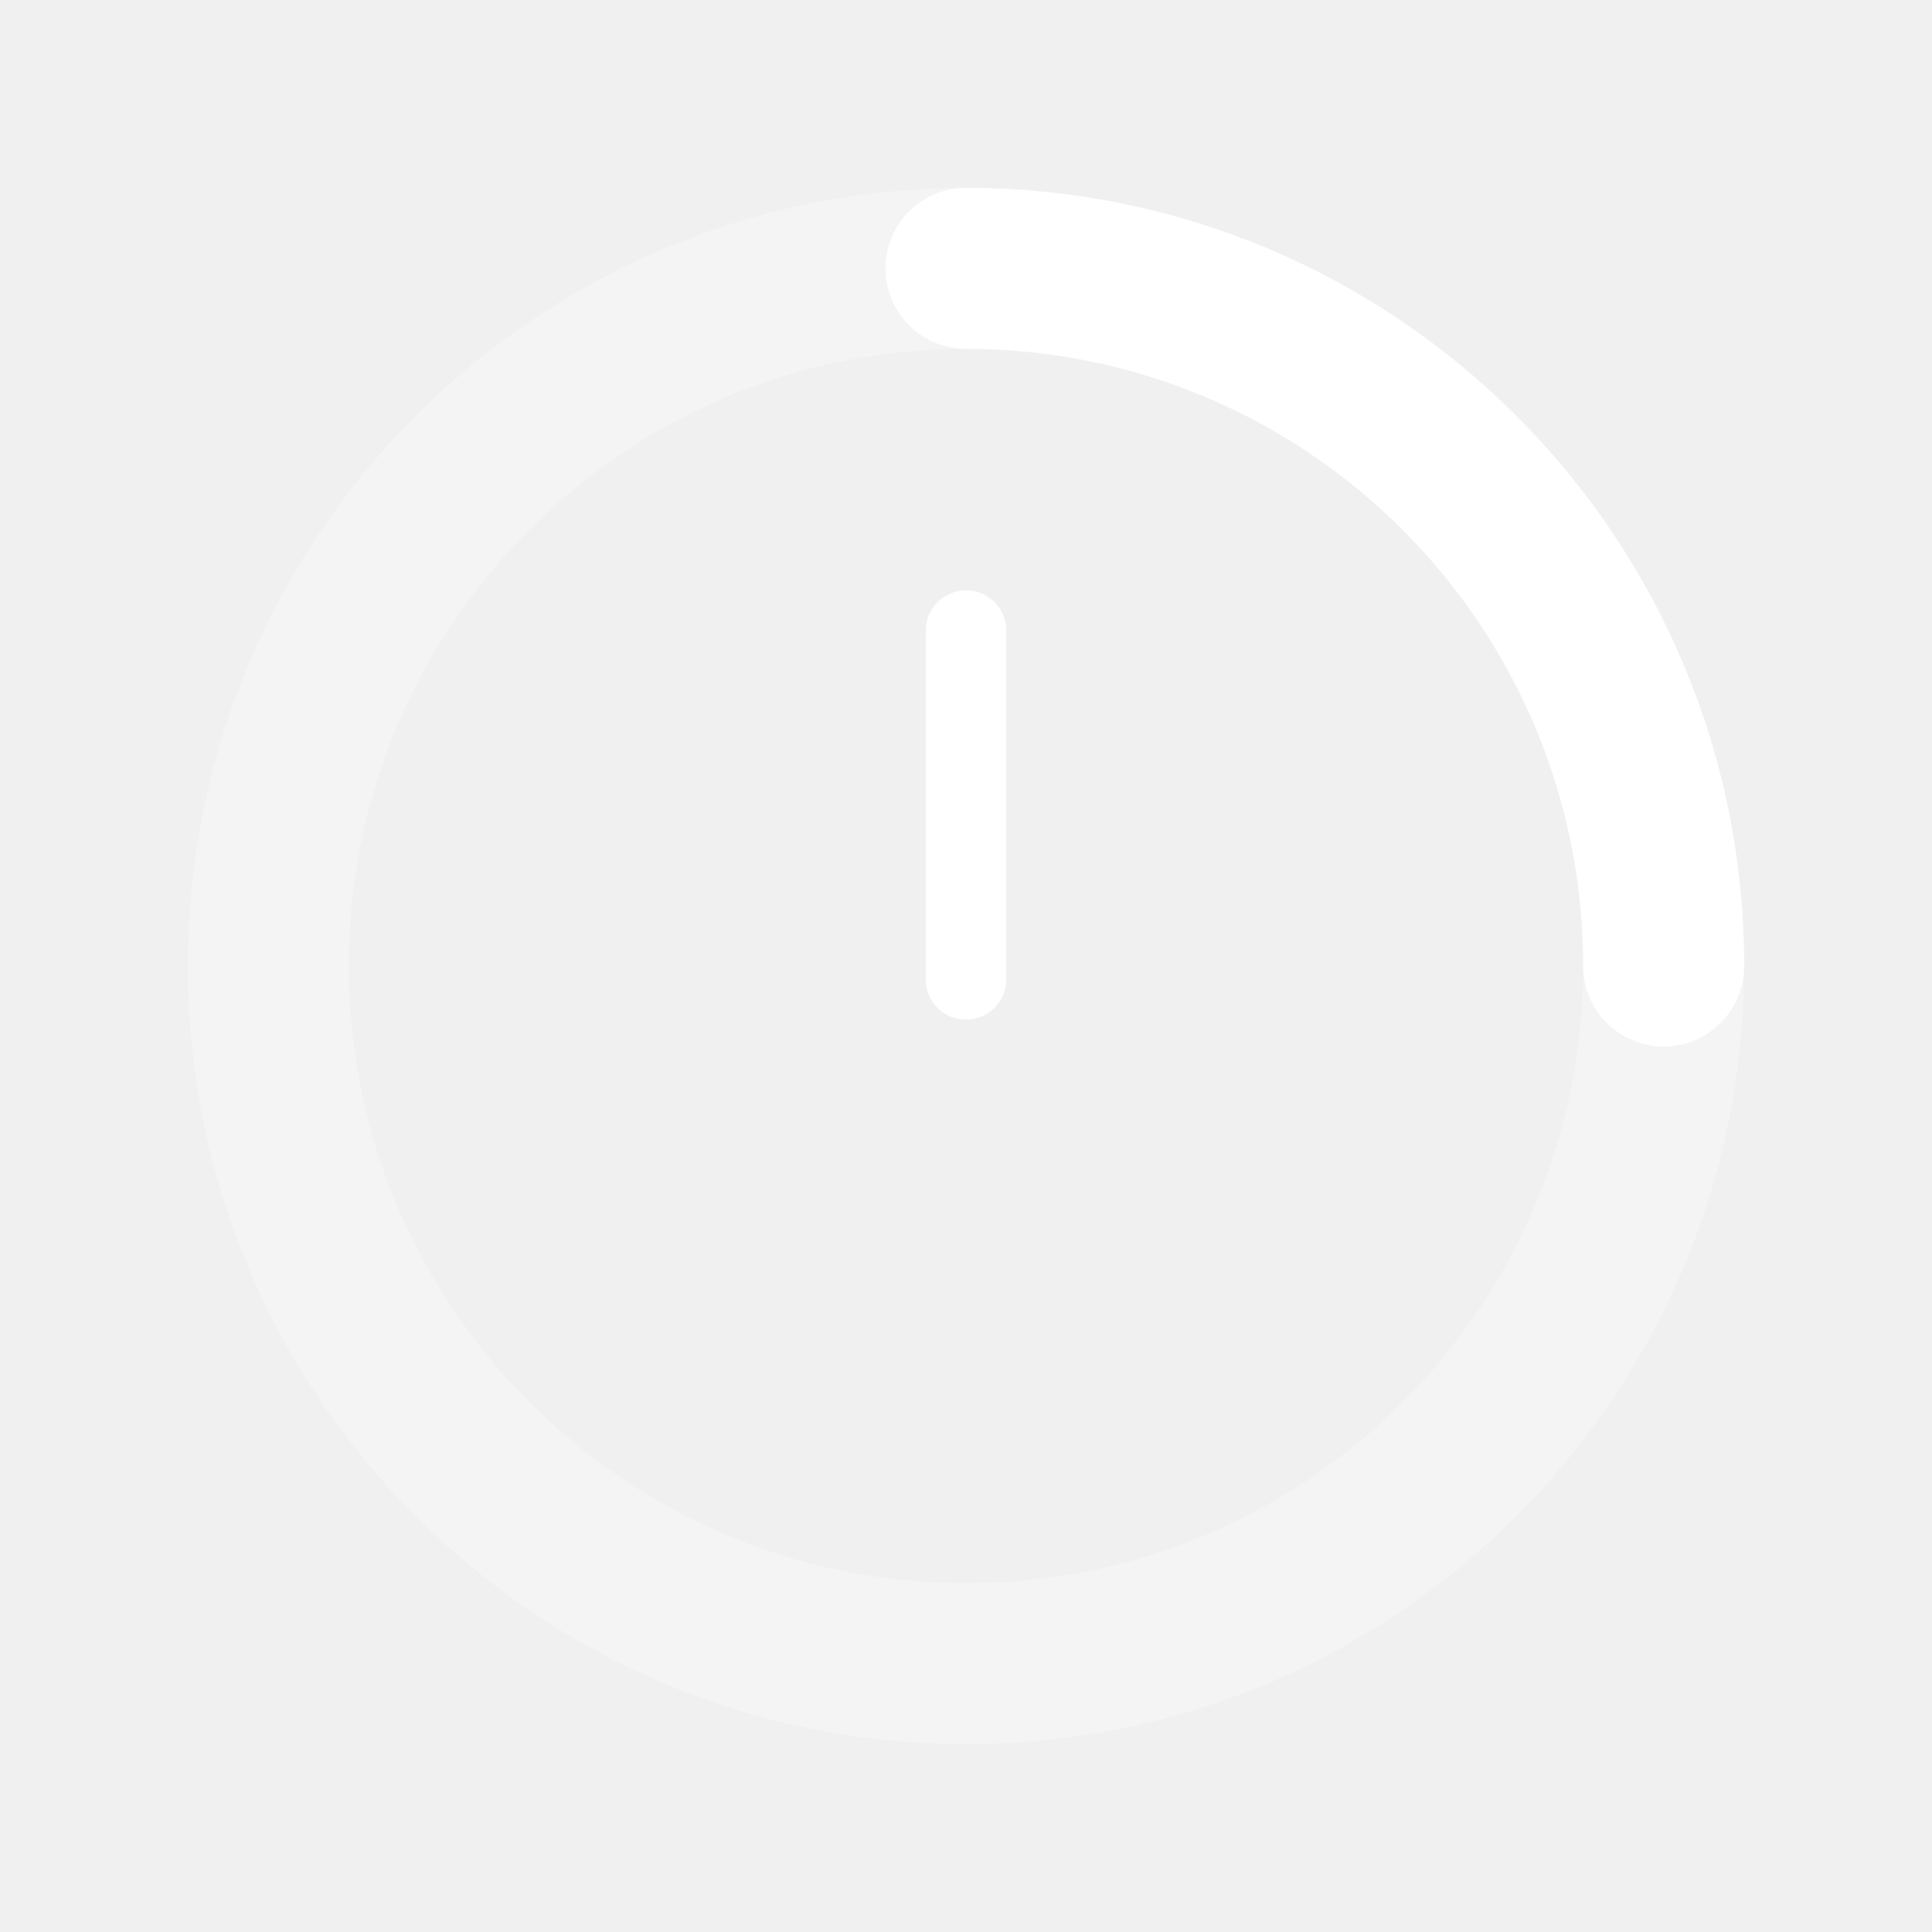
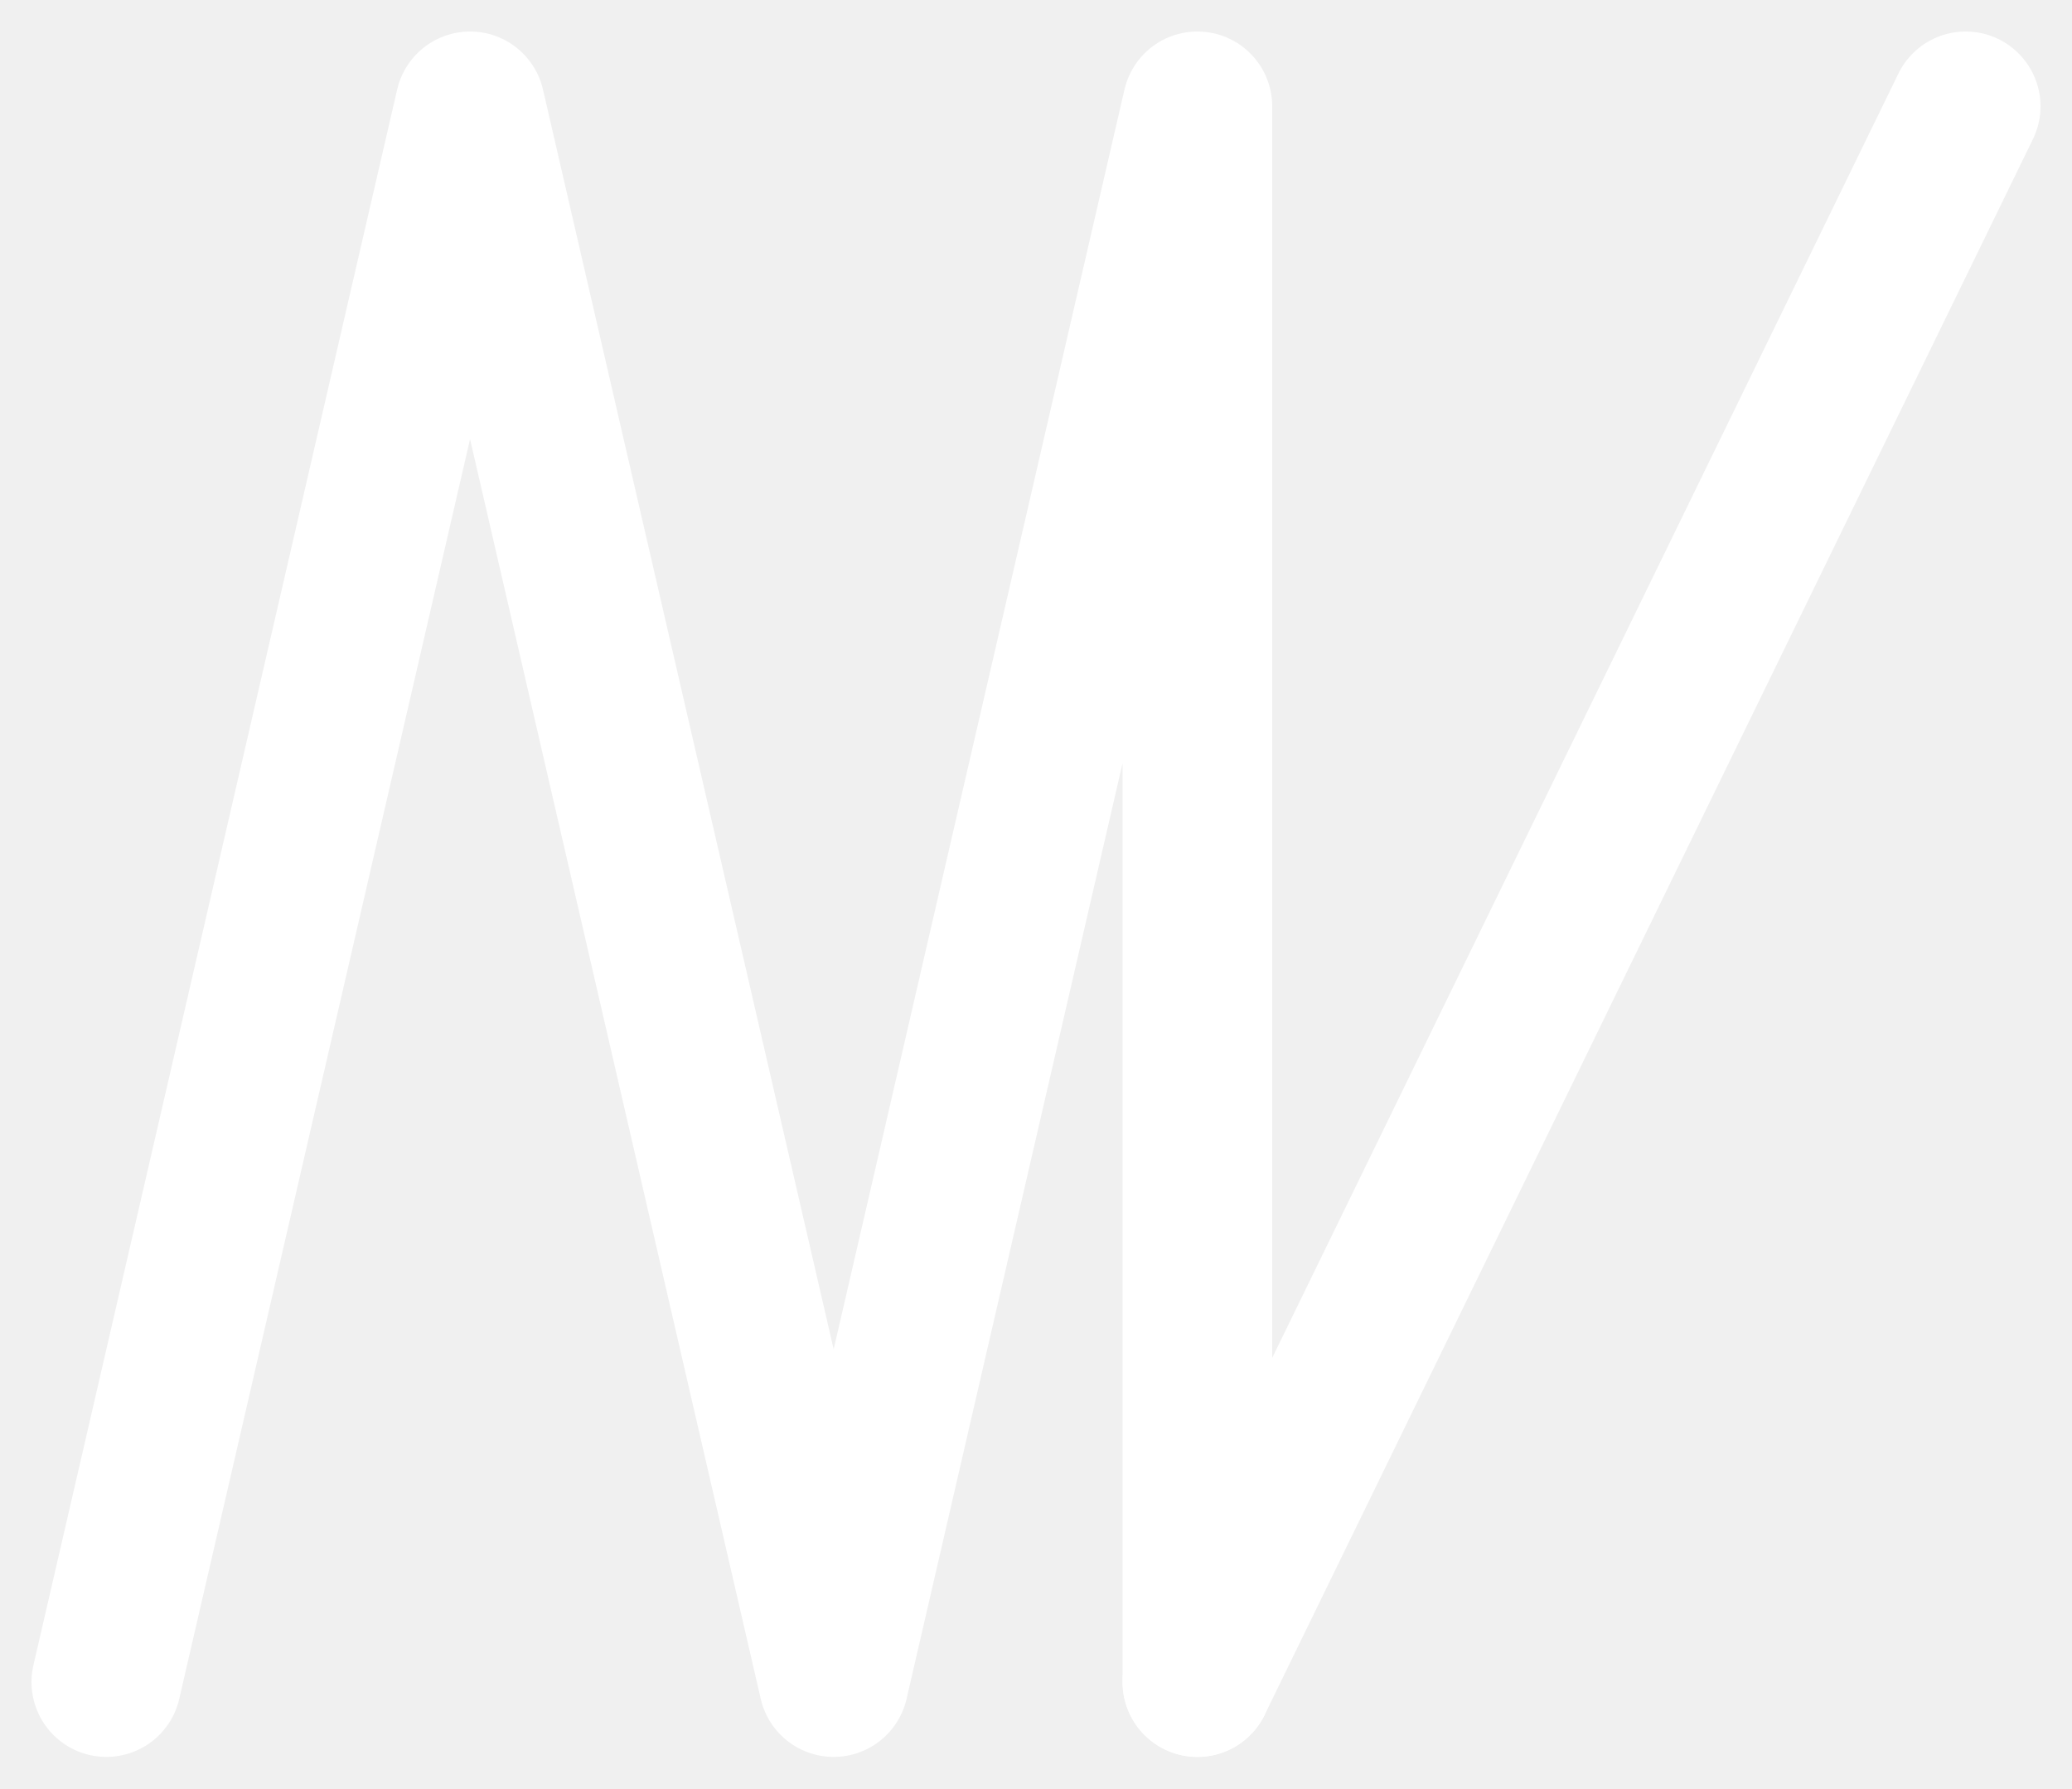
- <svg xmlns="http://www.w3.org/2000/svg" viewBox="0 0 72 72" width="72" height="72">
-   <circle cx="36" cy="36" r="26" fill="none" stroke="#FFFFFF" stroke-opacity="0.25" stroke-width="6" />
-   <path d="M36 10 a26 26 0 0 1 26 26" fill="none" stroke="#FFFFFF" stroke-width="6" stroke-linecap="round" />
-   <rect x="34.5" y="22" width="3" height="16" rx="1.5" fill="#FFFFFF" />
+ <svg xmlns="http://www.w3.org/2000/svg" role="img" viewBox="-6.75 -6.75 131.53 113.5" fill="none">
+   <path d="M0 100 L23.09 0 L46.17 100 L69.26 0 L69.26 100" fill="none" stroke="#ffffff" stroke-width="9.5" stroke-linecap="round" stroke-linejoin="round" />
+   <path d="M69.26 100 L118.03 0" fill="none" stroke="#ffffff" stroke-width="9.5" stroke-linecap="round" stroke-linejoin="round" />
</svg>
